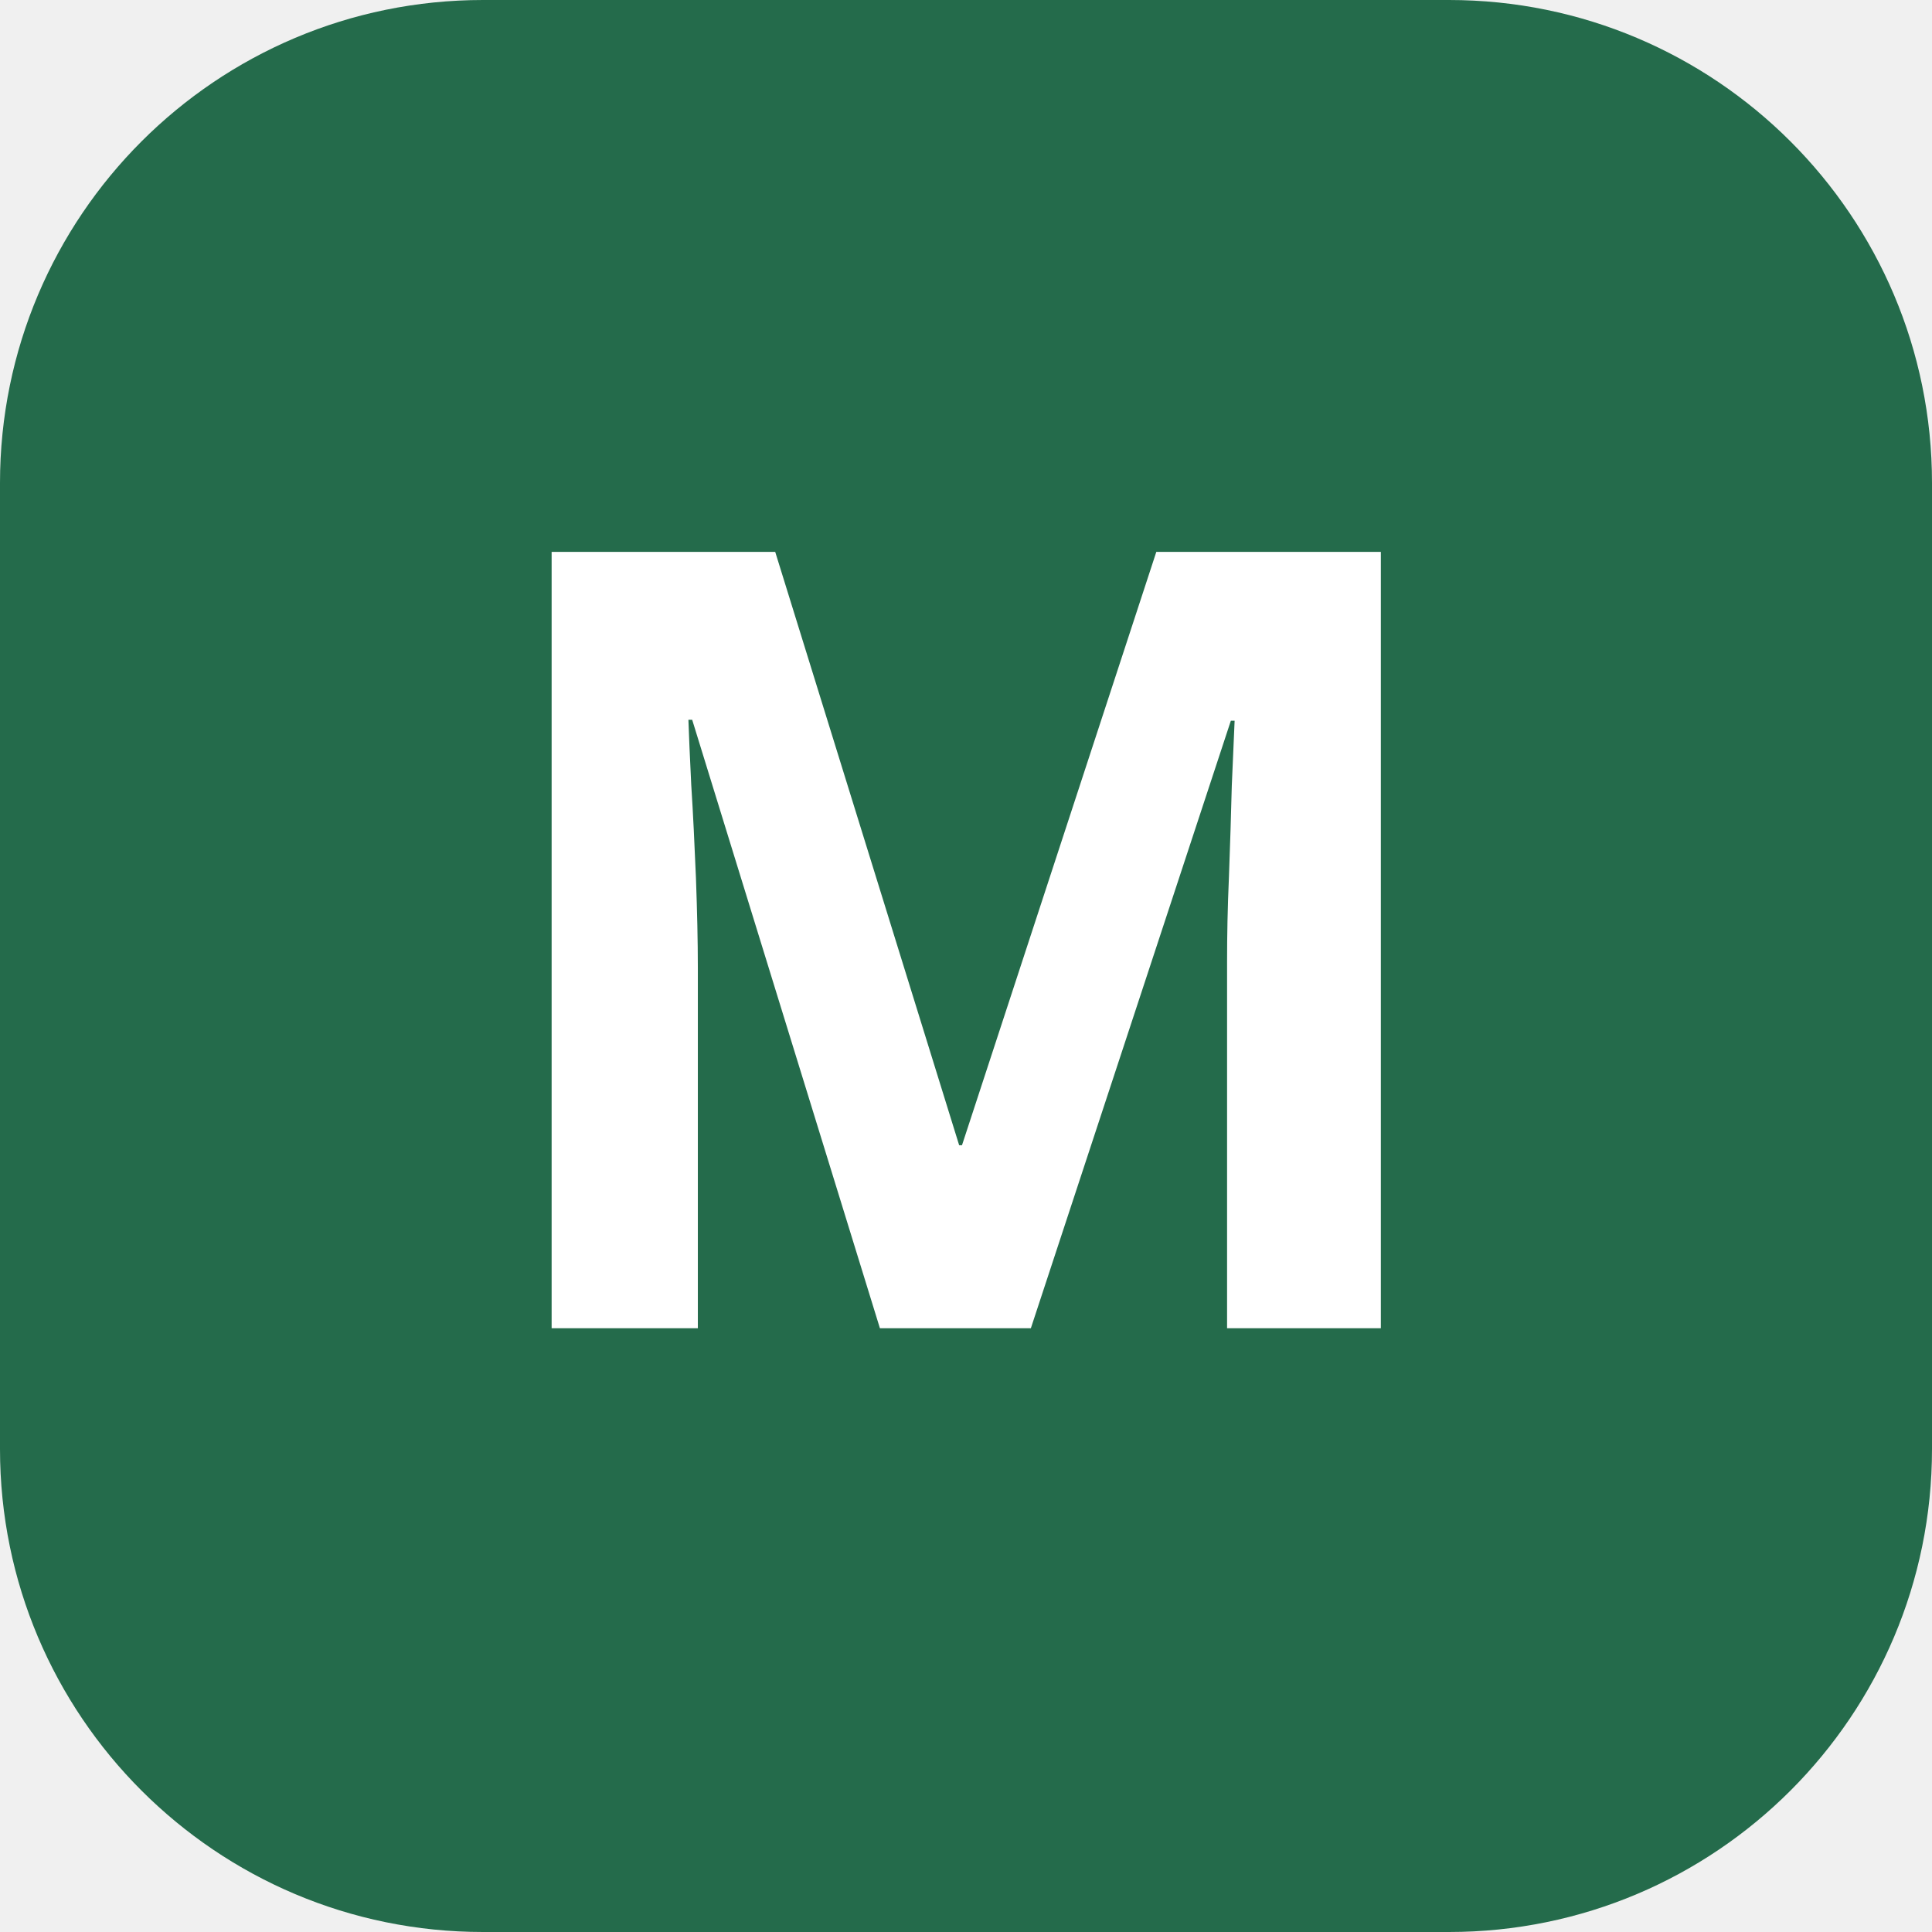
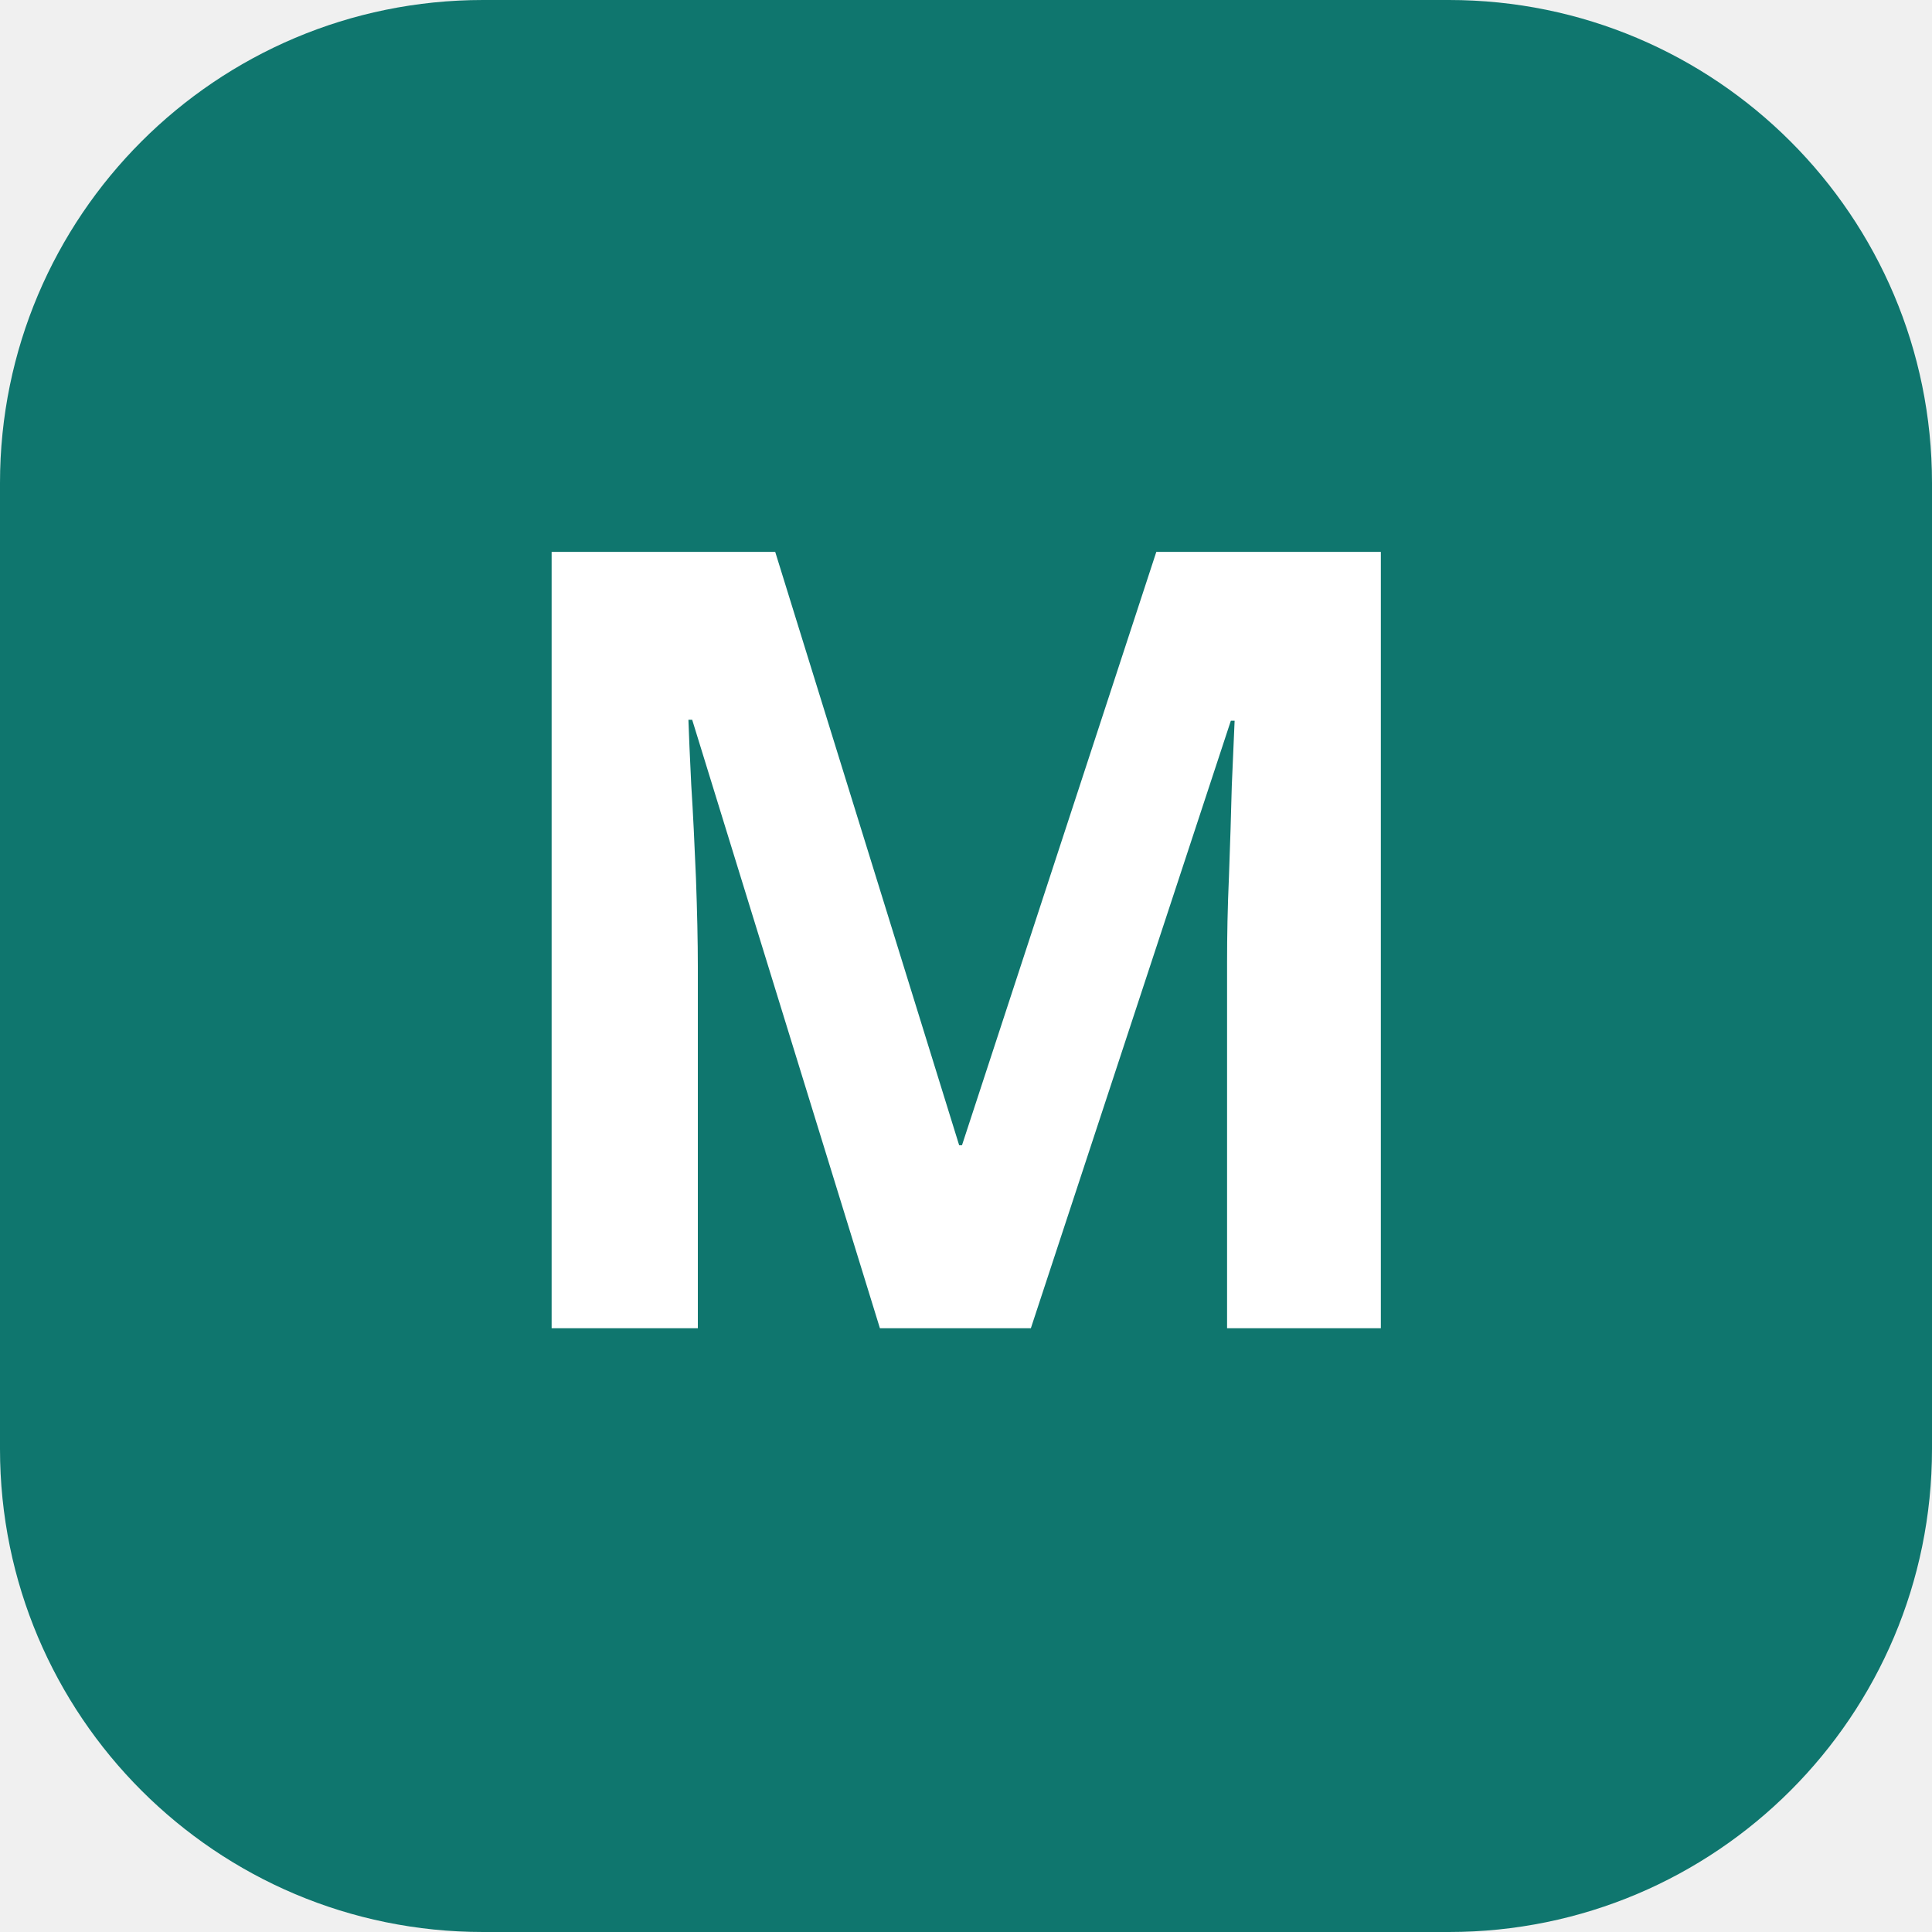
<svg xmlns="http://www.w3.org/2000/svg" viewBox="0 0 32 32">
-   <rect width="32" height="32" rx="8" fill="#246B4B" />
+   <rect width="32" height="32" rx="8" fill="#0F766E" />
  <text x="16" y="22" font-family="system-ui, sans-serif" font-size="18" font-weight="900" fill="white" text-anchor="middle">M</text>
</svg>
